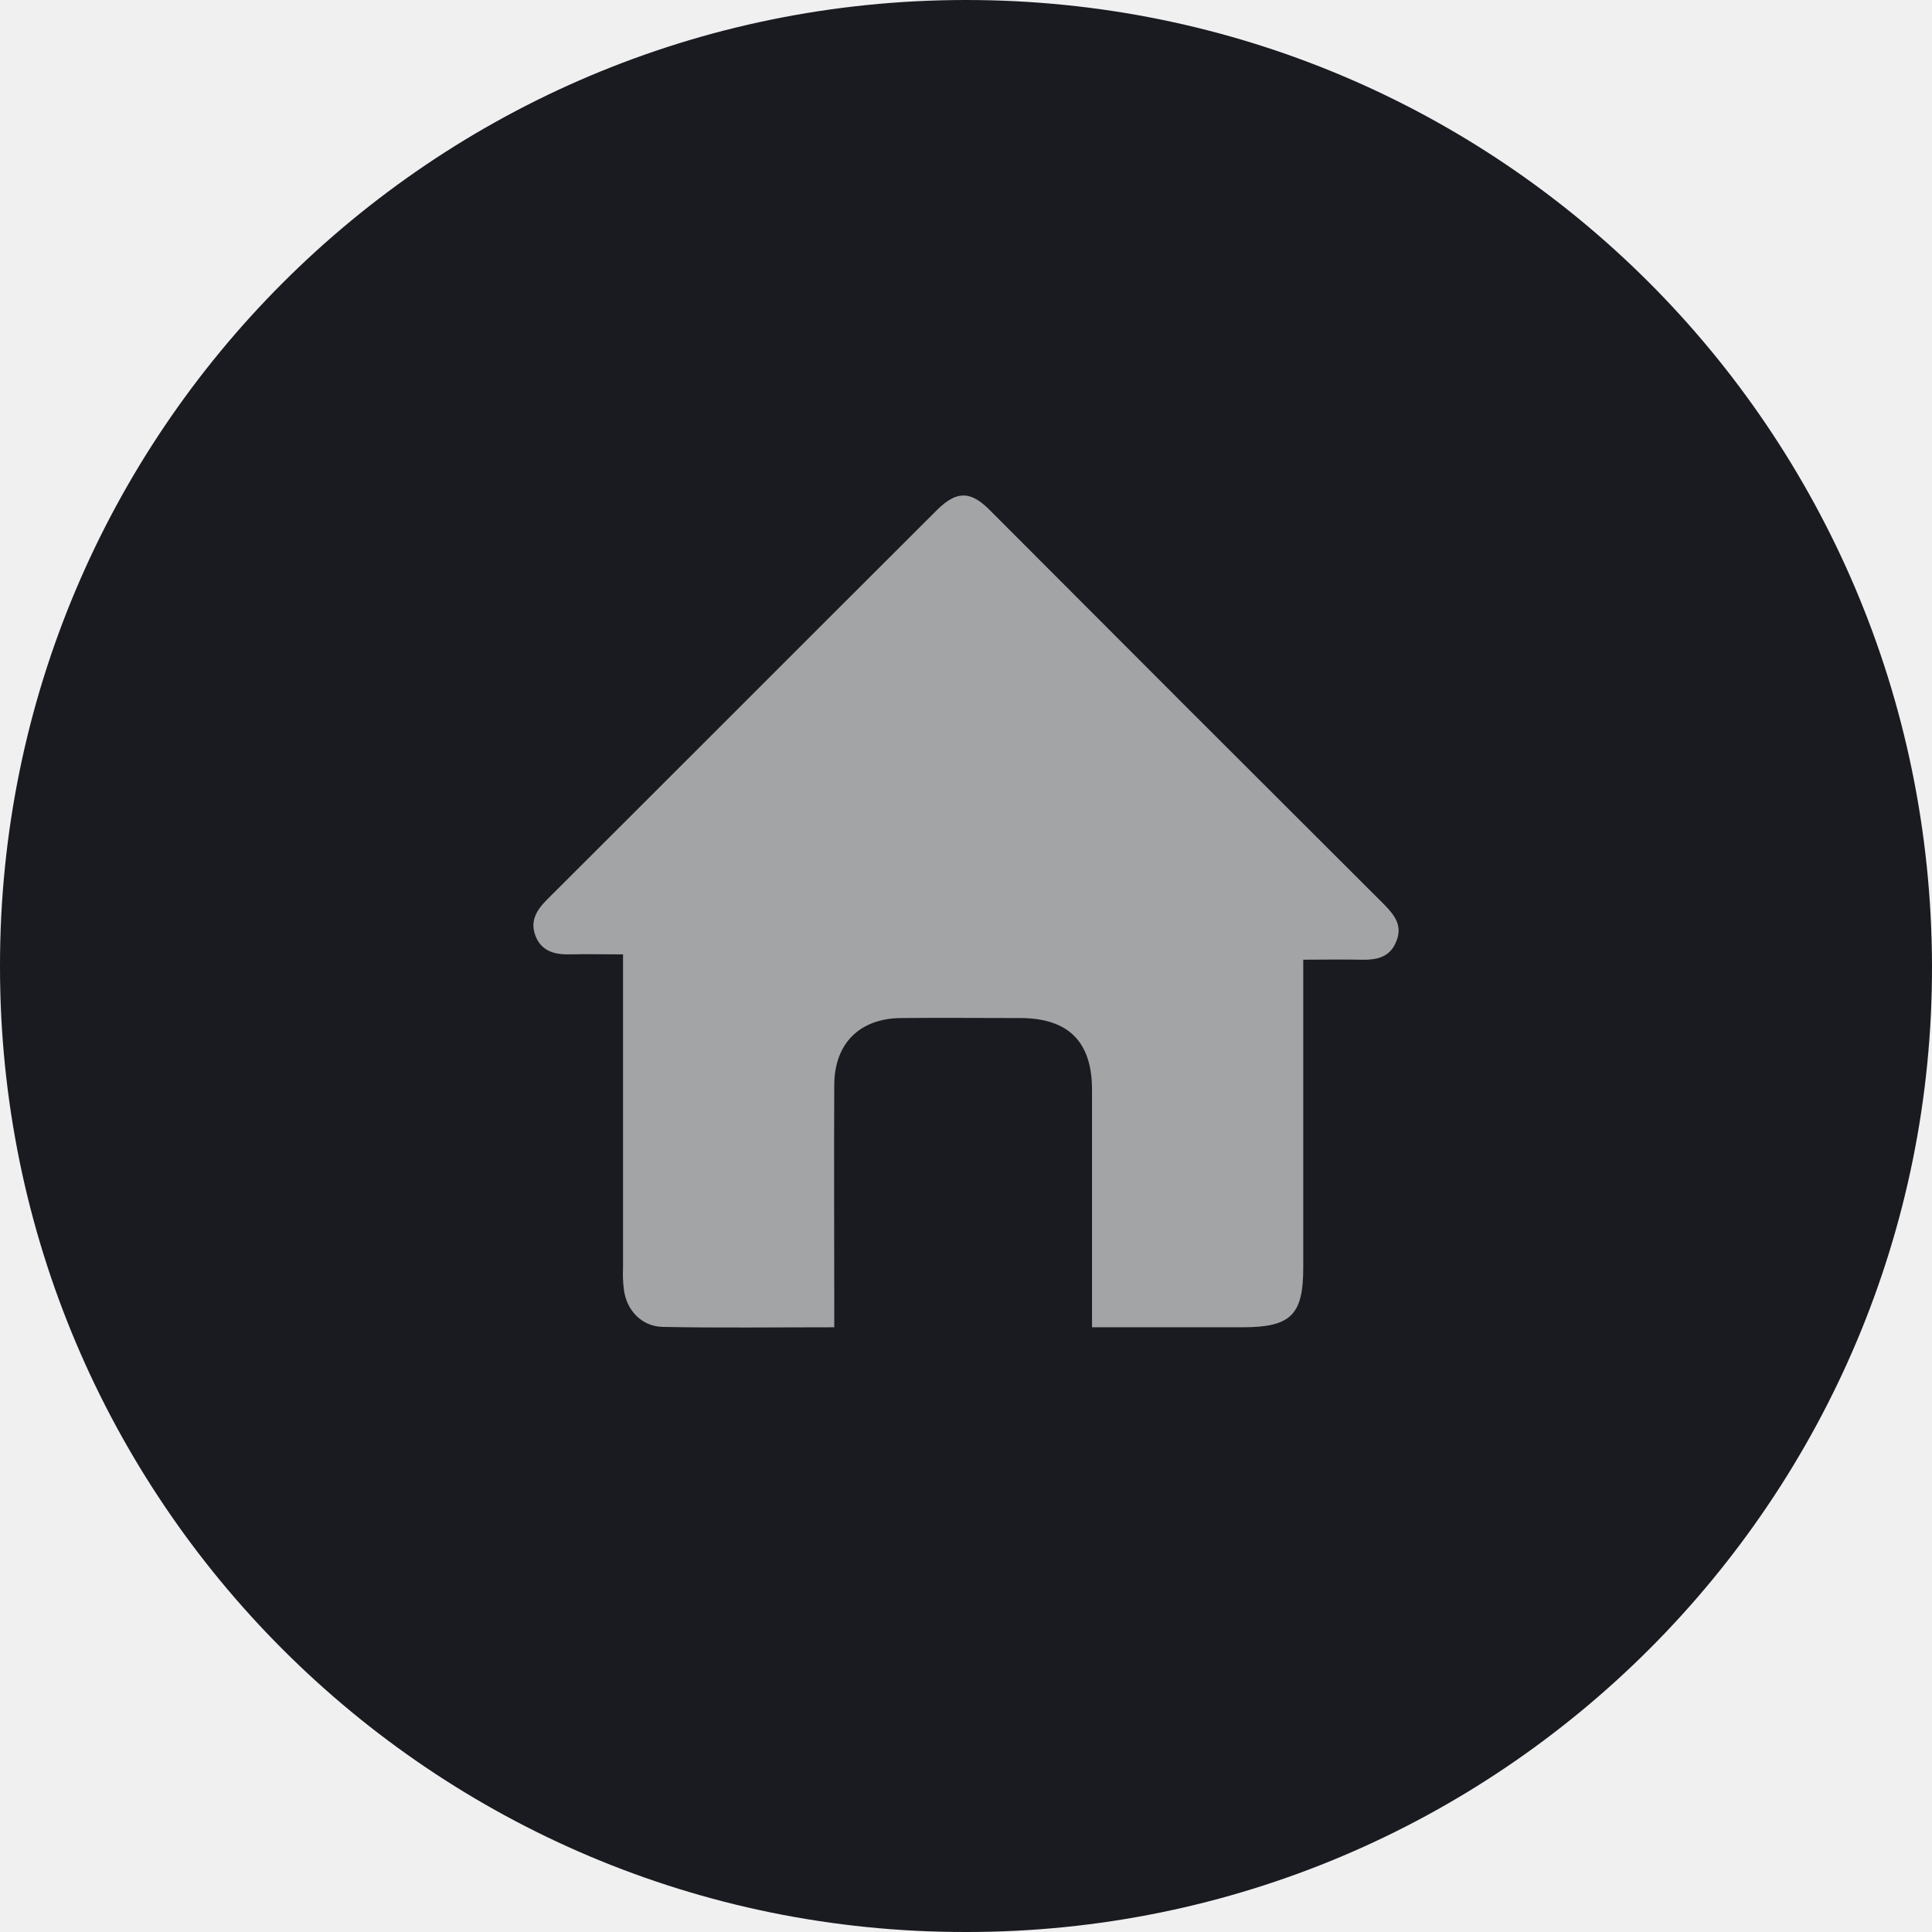
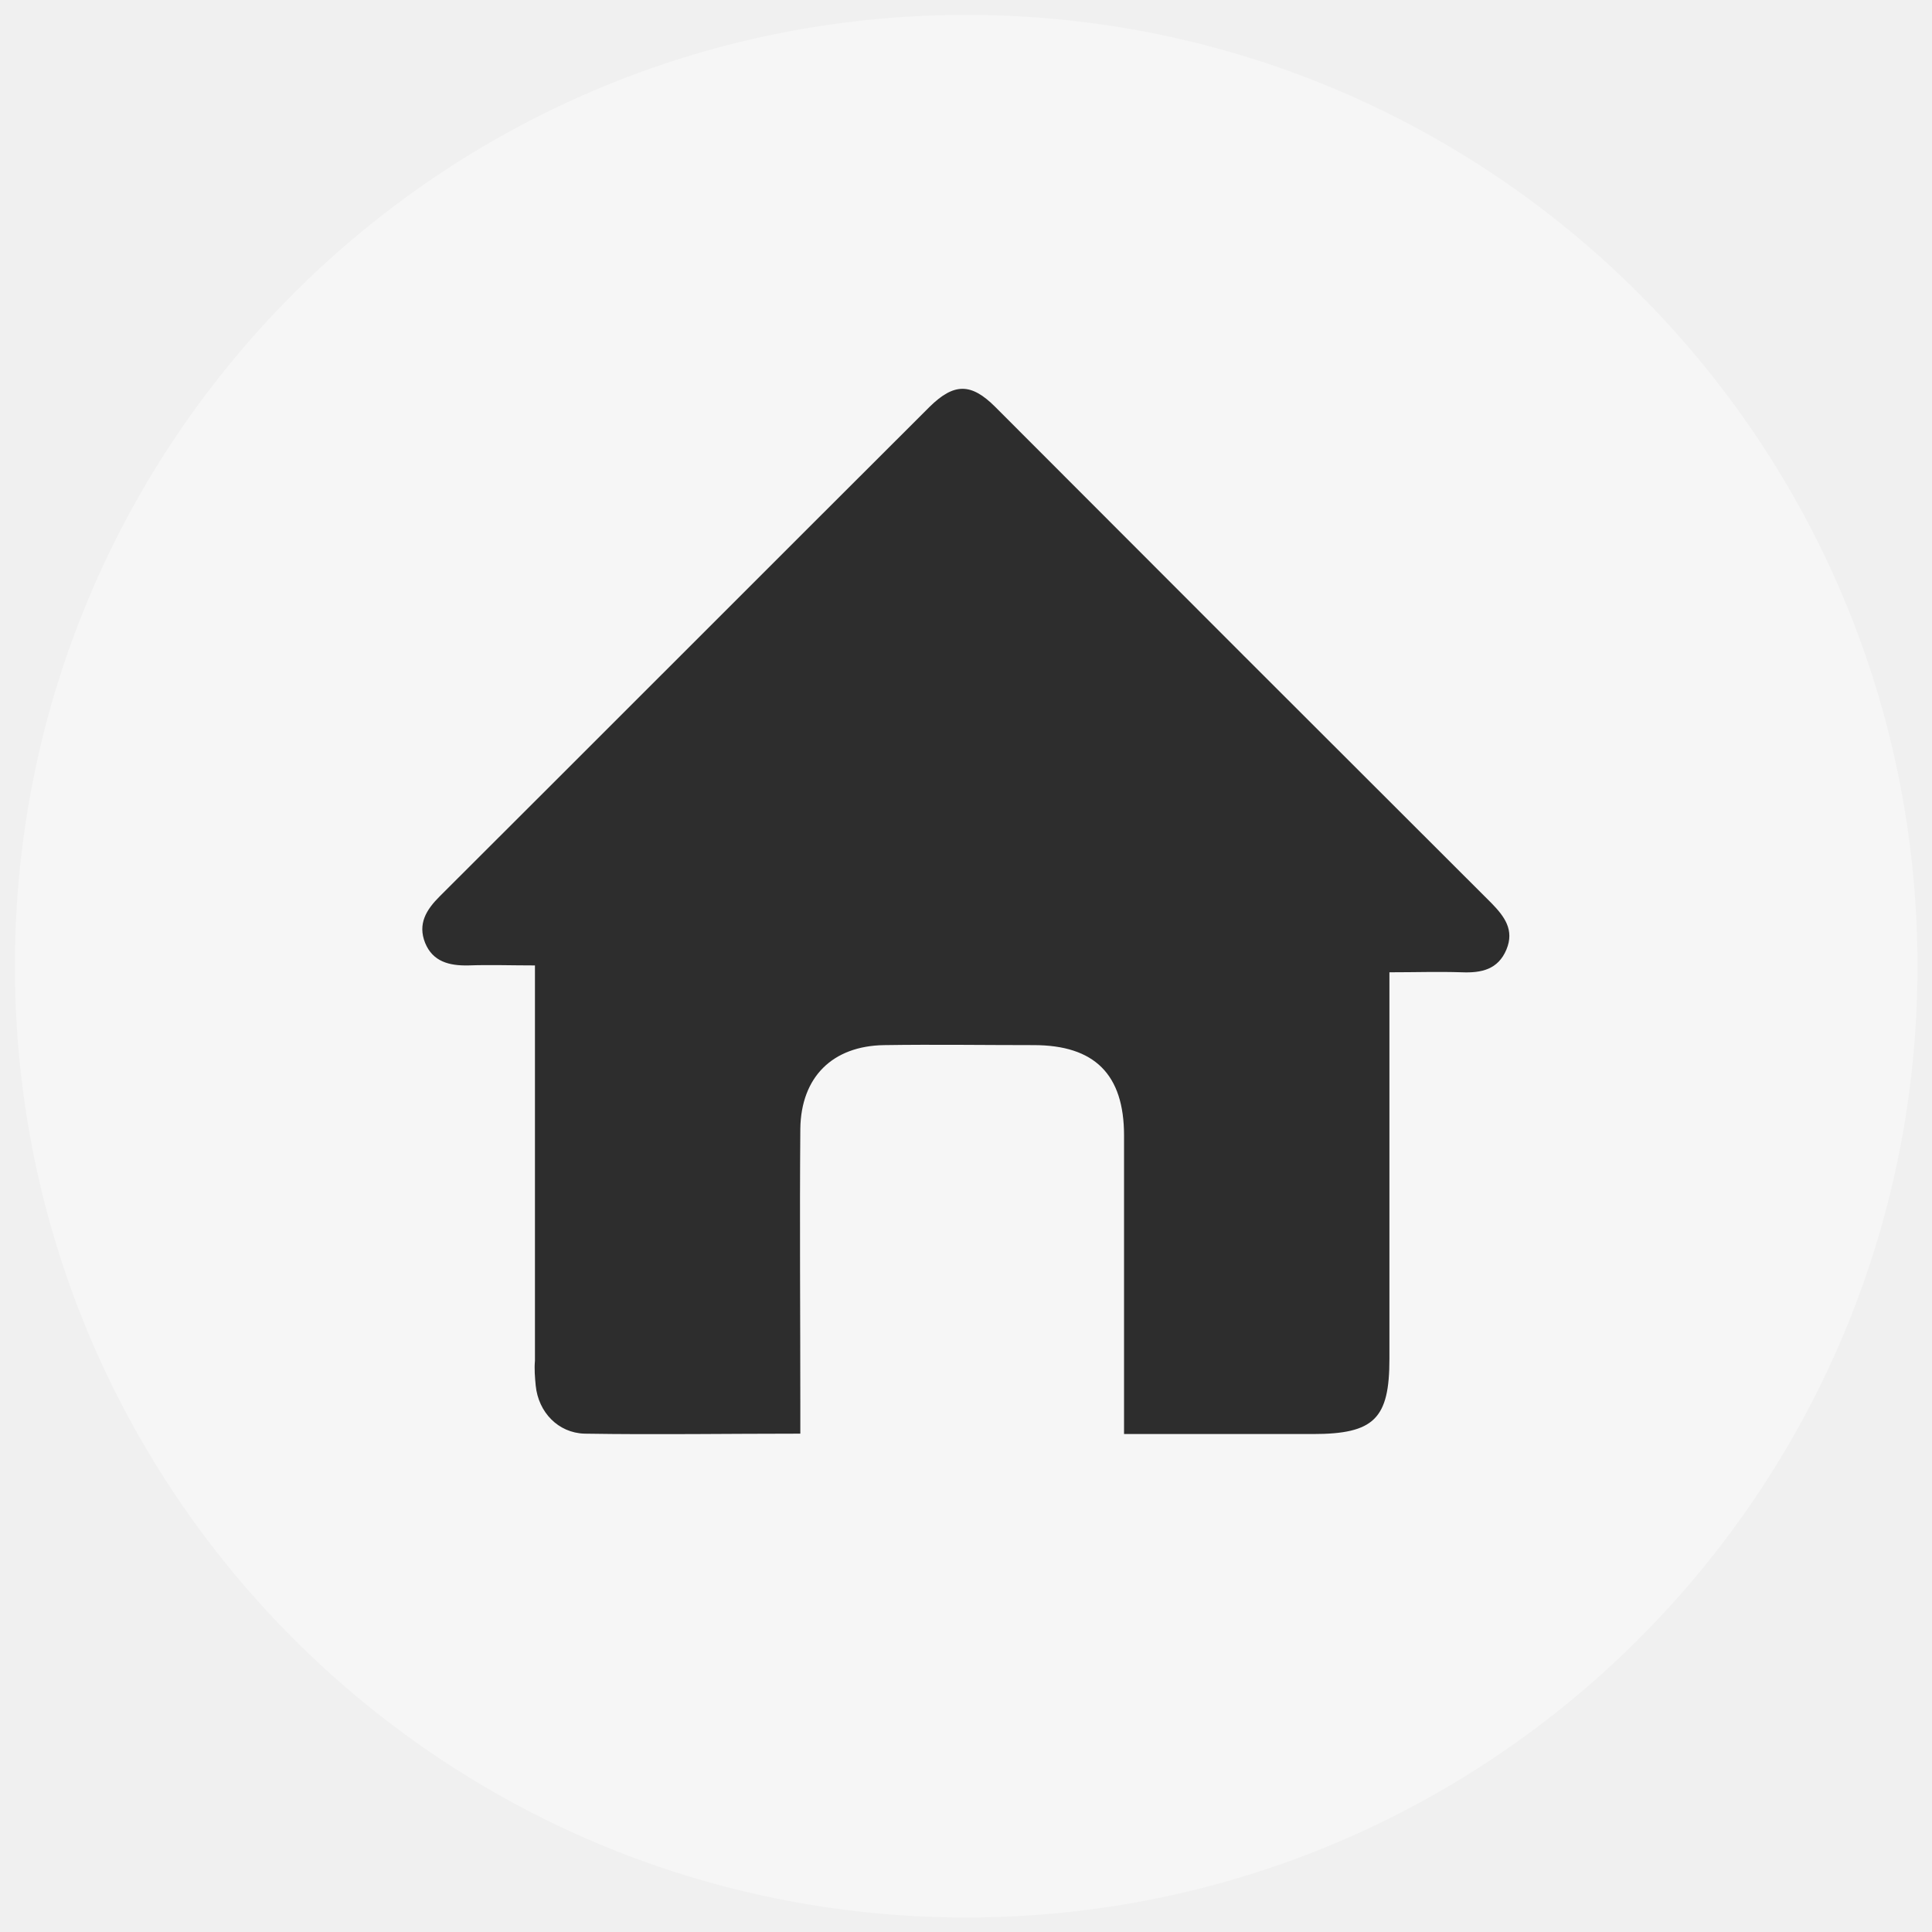
<svg xmlns="http://www.w3.org/2000/svg" version="1.1" id="Layer_1" x="0px" y="0px" viewBox="0 0 506.7 506.7" style="enable-background:new 0 0 506.7 506.7;" xml:space="preserve">
  <style type="text/css">
- 	.st0{fill:#1A1B21;}
- 	.st1{opacity:0.6;fill:#FFFFFF;enable-background:new    ;}
+ 	.st0{opacity:0.37;fill:#FFFFFF;}
+ 	.st1{fill:#2D2D2D;}
</style>
-   <path class="st0" d="M0,253.4C-0.1,113.5,113.2,0.1,253.2,0s253.1,112.8,253.5,253.1c0.4,139.9-113.4,253.8-253.5,253.6  C113.4,506.8,0,393.4,0,253.6C0,253.5,0,253.5,0,253.4z" />
-   <path class="st1" d="M218.8,348.1v-5.6c0-19.3-0.1-38.8,0-58.1c0.1-10.8,6.7-17.3,17.5-17.4c10.4-0.1,20.8,0,31.2,0  c12.7,0,18.9,6.2,18.9,18.8c0,19.1,0,38.2,0,57.1v5.2c13.6,0,26.5,0,39.4,0c12.8,0,16-3.2,16-15.7c0-24.9,0-49.8,0-74.7v-6  c5.4,0,10.2-0.1,15.1,0c4,0.1,7.6-0.5,9.3-4.8c1.7-4.1-0.4-6.8-3.1-9.6c-34.6-34.5-69.1-69-103.6-103.6c-5-5-8.6-5-13.7,0  c-34.1,34-68.2,68.2-102.3,102.2c-2.8,2.8-4.6,5.7-3,9.7c1.6,3.9,5,4.8,9,4.7c4.5-0.1,9,0,13.9,0v6.4c0,25.3,0,50.7,0,76.1  c-0.1,1.7,0,3.5,0.2,5.2c0.6,5.6,4.7,9.9,10.2,10C188.6,348.3,203.4,348.1,218.8,348.1z" />
+   <circle class="st0" cx="253.4" cy="253.4" r="249.5" />
+   <path class="st1" d="M209.9,376v-7c0-24.2-0.2-48.8,0-73c0.2-13.5,8.4-21.7,22-21.9c13.1-0.2,26.1,0,39.2,0c16,0,23.7,7.7,23.7,23.7  c0,24,0,48,0,71.8v6.5c17,0,33.3,0,49.5,0c16.1,0,20.1-4,20.1-19.7c0-31.3,0-62.6,0-93.9V255c6.8,0,12.8-0.2,19,0  c5.1,0.2,9.5-0.7,11.7-6c2.1-5.1-0.5-8.6-3.9-12.1c-43.5-43.4-86.8-86.7-130.2-130.2c-6.3-6.3-10.8-6.3-17.2,0  c-42.8,42.7-85.6,85.6-128.5,128.4c-3.5,3.5-5.8,7.2-3.8,12.2c2,4.9,6.3,6,11.3,5.9c5.6-0.2,11.3,0,17.5,0v8.1c0,31.8,0,63.7,0,95.6  c-0.2,2.1,0,4.4,0.2,6.5c0.7,7,5.9,12.4,12.8,12.6C172,376.3,190.6,376,209.9,376z" />
</svg>
